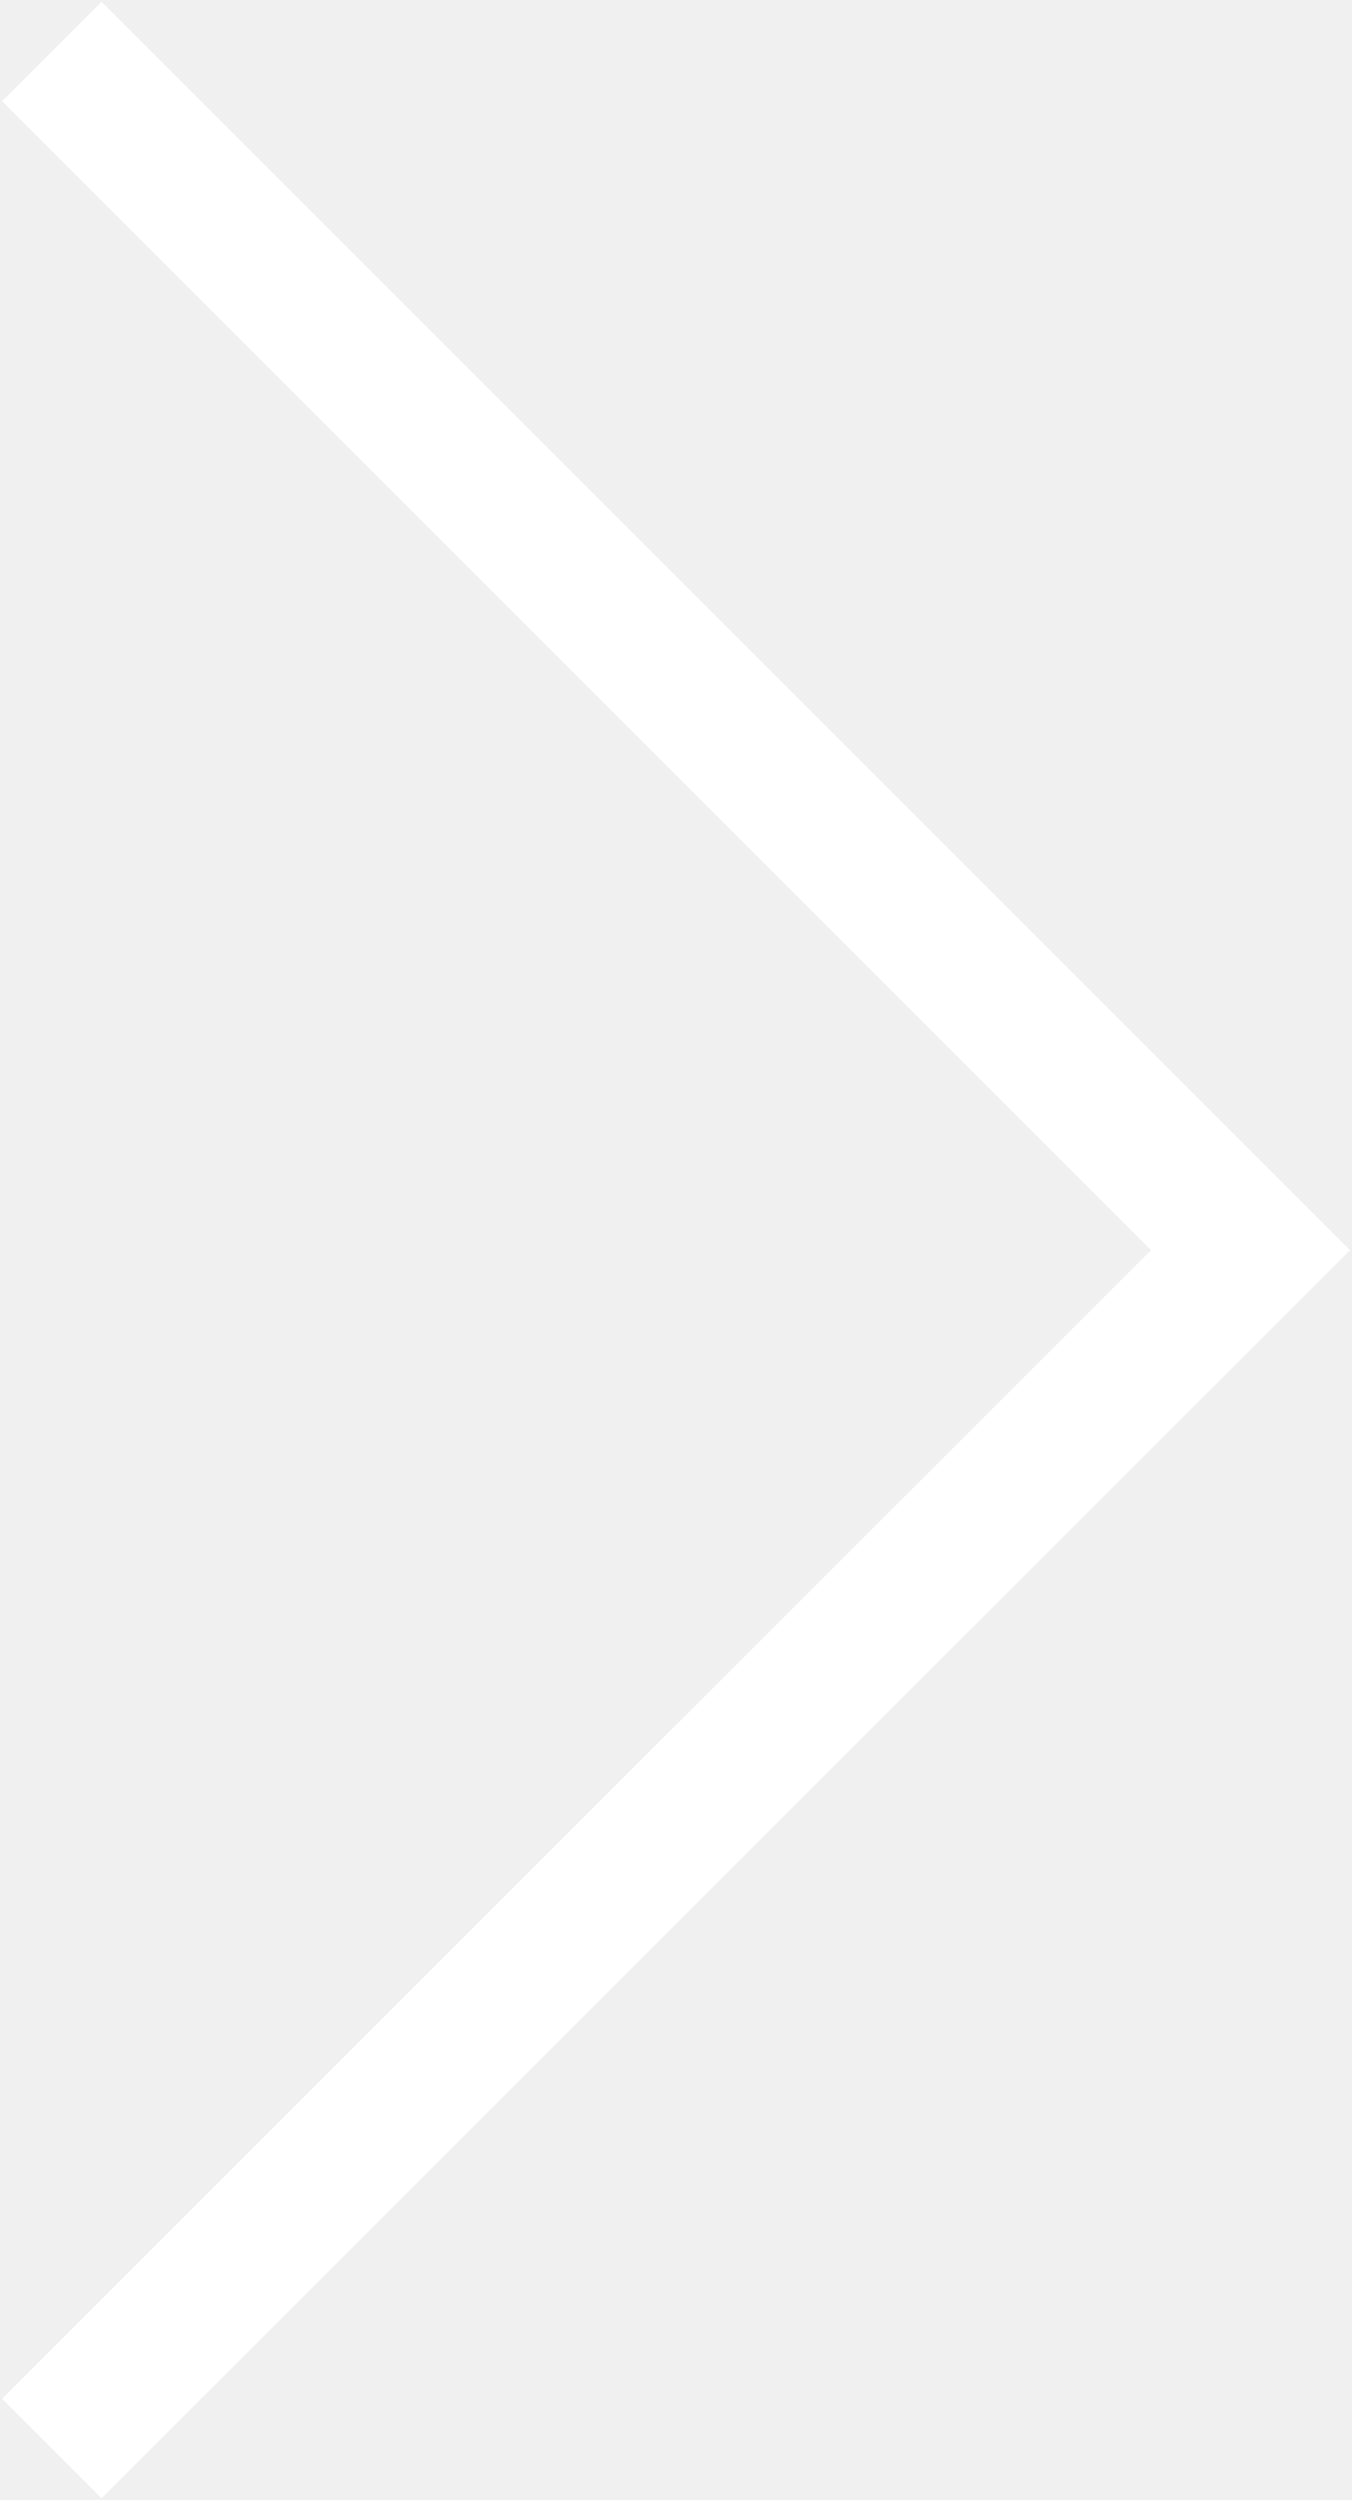
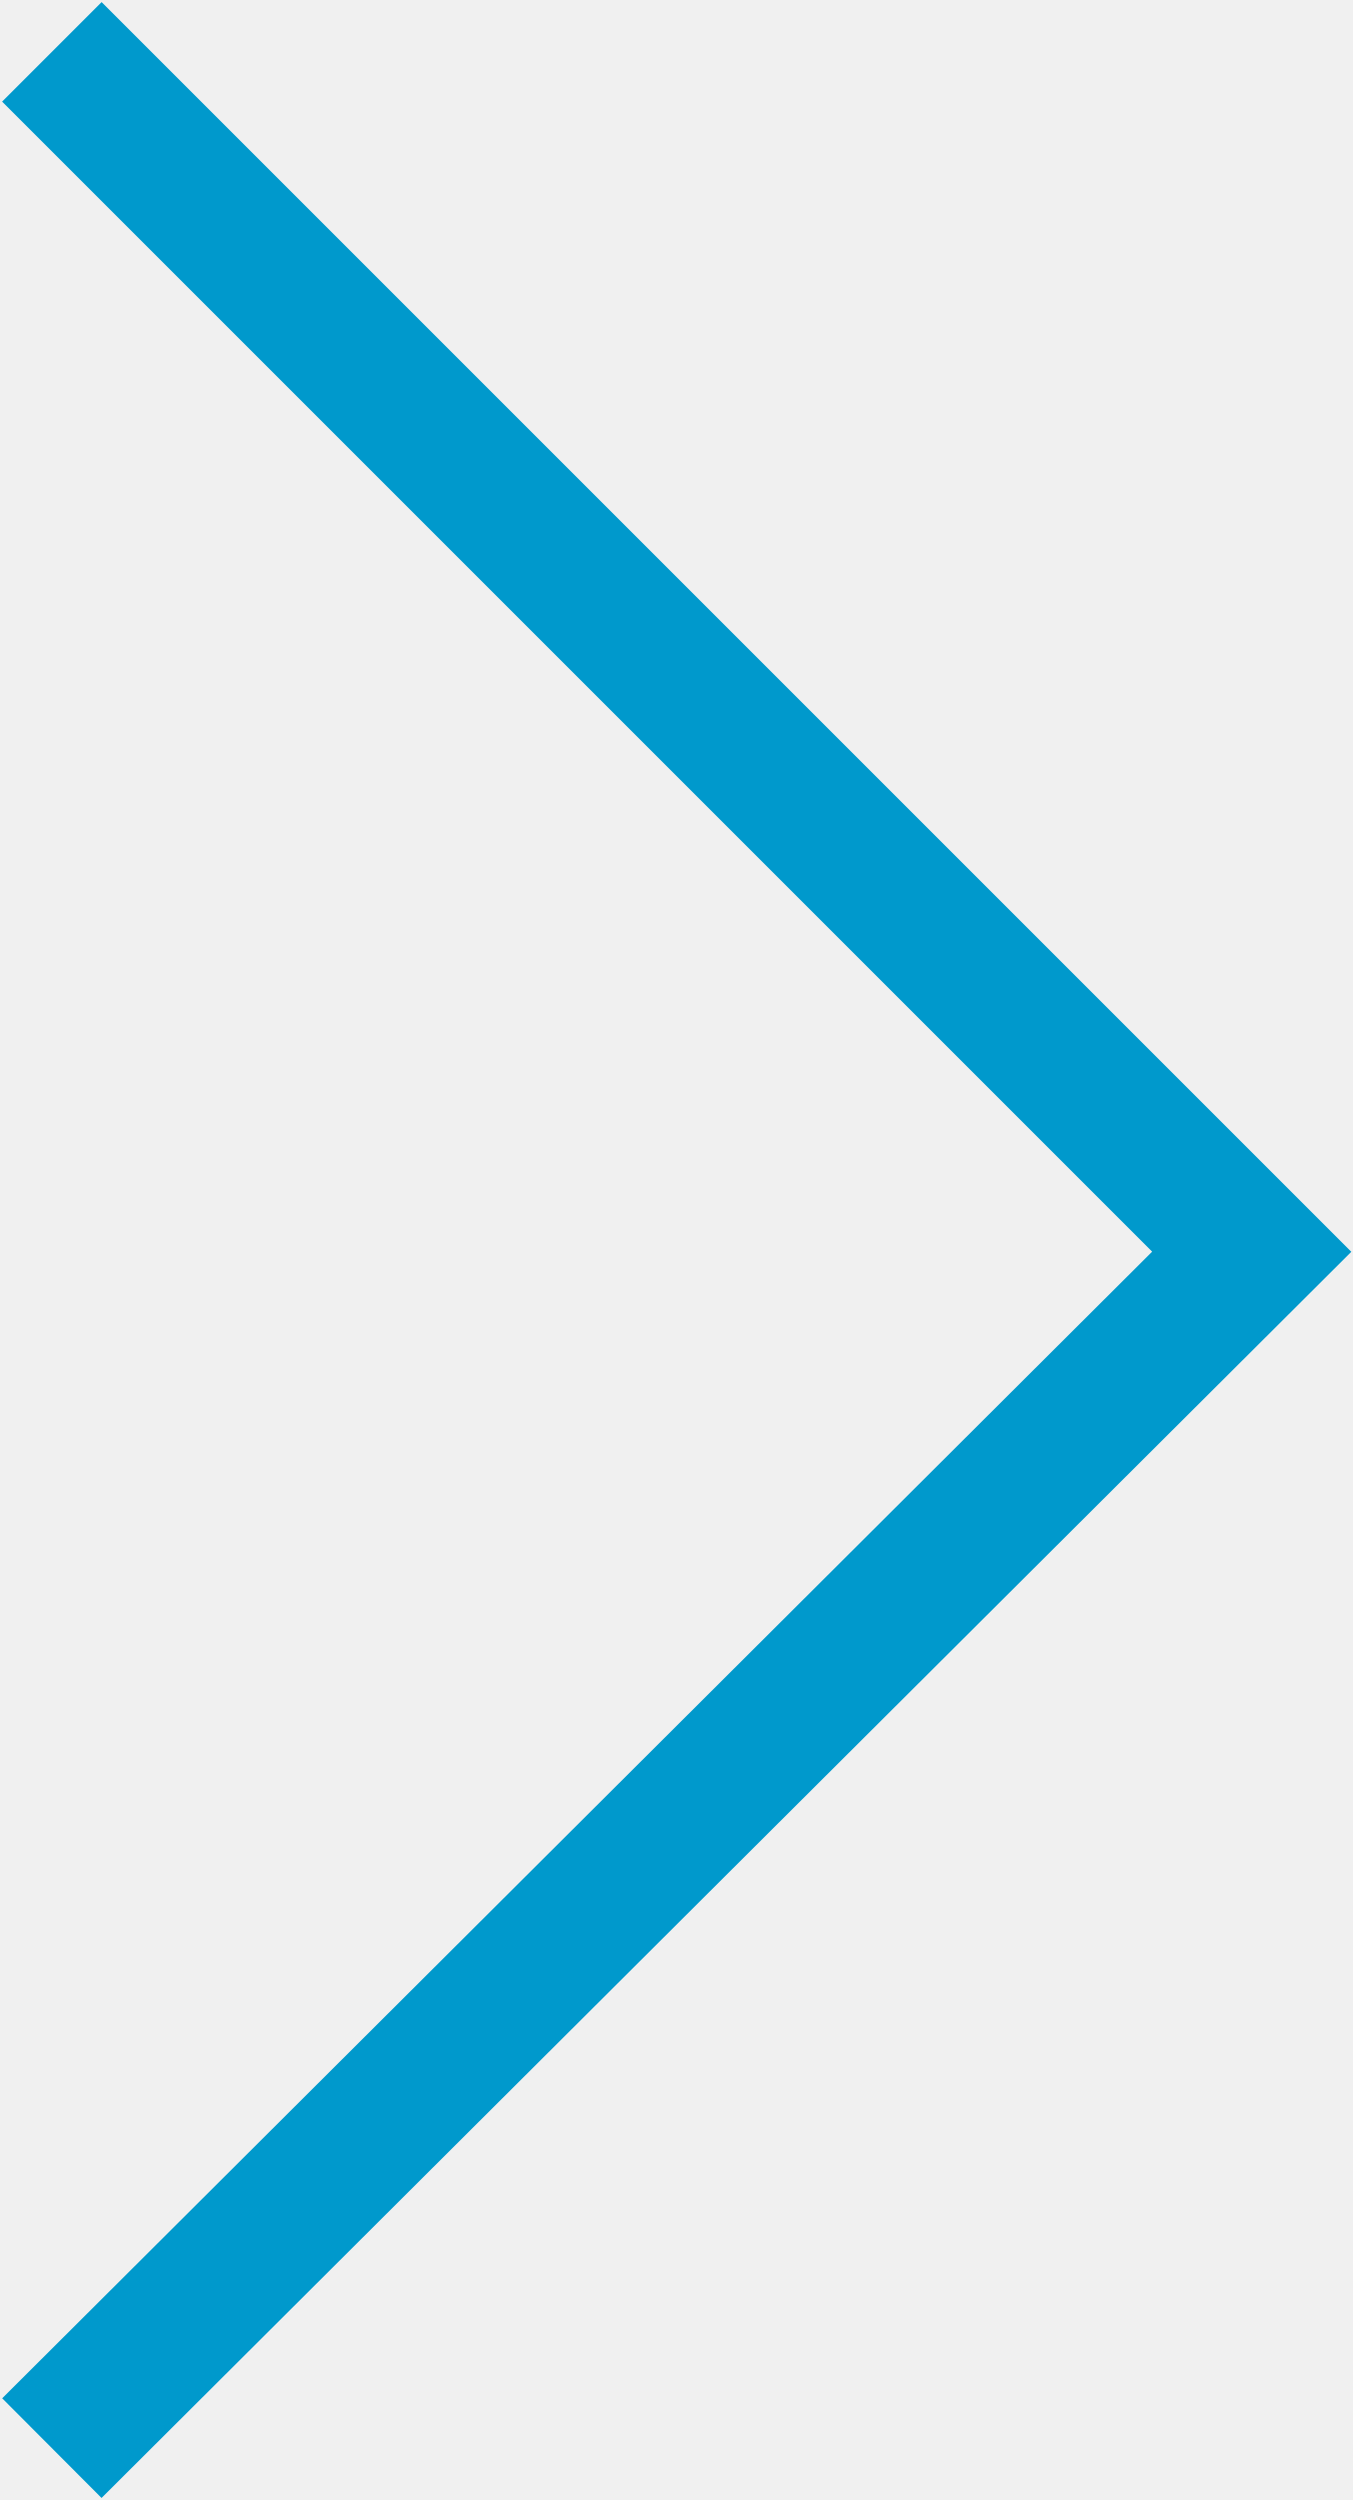
- <svg xmlns="http://www.w3.org/2000/svg" viewBox="0 0 39.1 72.33">
-   <defs>
-     <style>.cls-1{fill:none;stroke:#fff;stroke-miterlimit:10;stroke-width:4.07px;}</style>
-   </defs>
-   <g id="Layer_1" data-name="Layer 1">
-     <polyline class="cls-1" points="1.5 70.84 36.18 36.17 1.5 1.49" />
+ <svg xmlns="http://www.w3.org/2000/svg" version="1.1" id="Layer_1" x="0px" y="0px" viewBox="0 0 39.1 72.3" style="enable-background:new 0 0 39.1 72.3;" xml:space="preserve">
+   <style type="text/css">
+ 	.st0{fill:none;stroke:#0099CC;stroke-width:4.07;stroke-miterlimit:10;}
+ </style>
+   <g id="Layer_1_1_">
+     <polyline class="st0" points="1.5,70.8 36.2,36.2 1.5,1.5  " />
  </g>
</svg>
